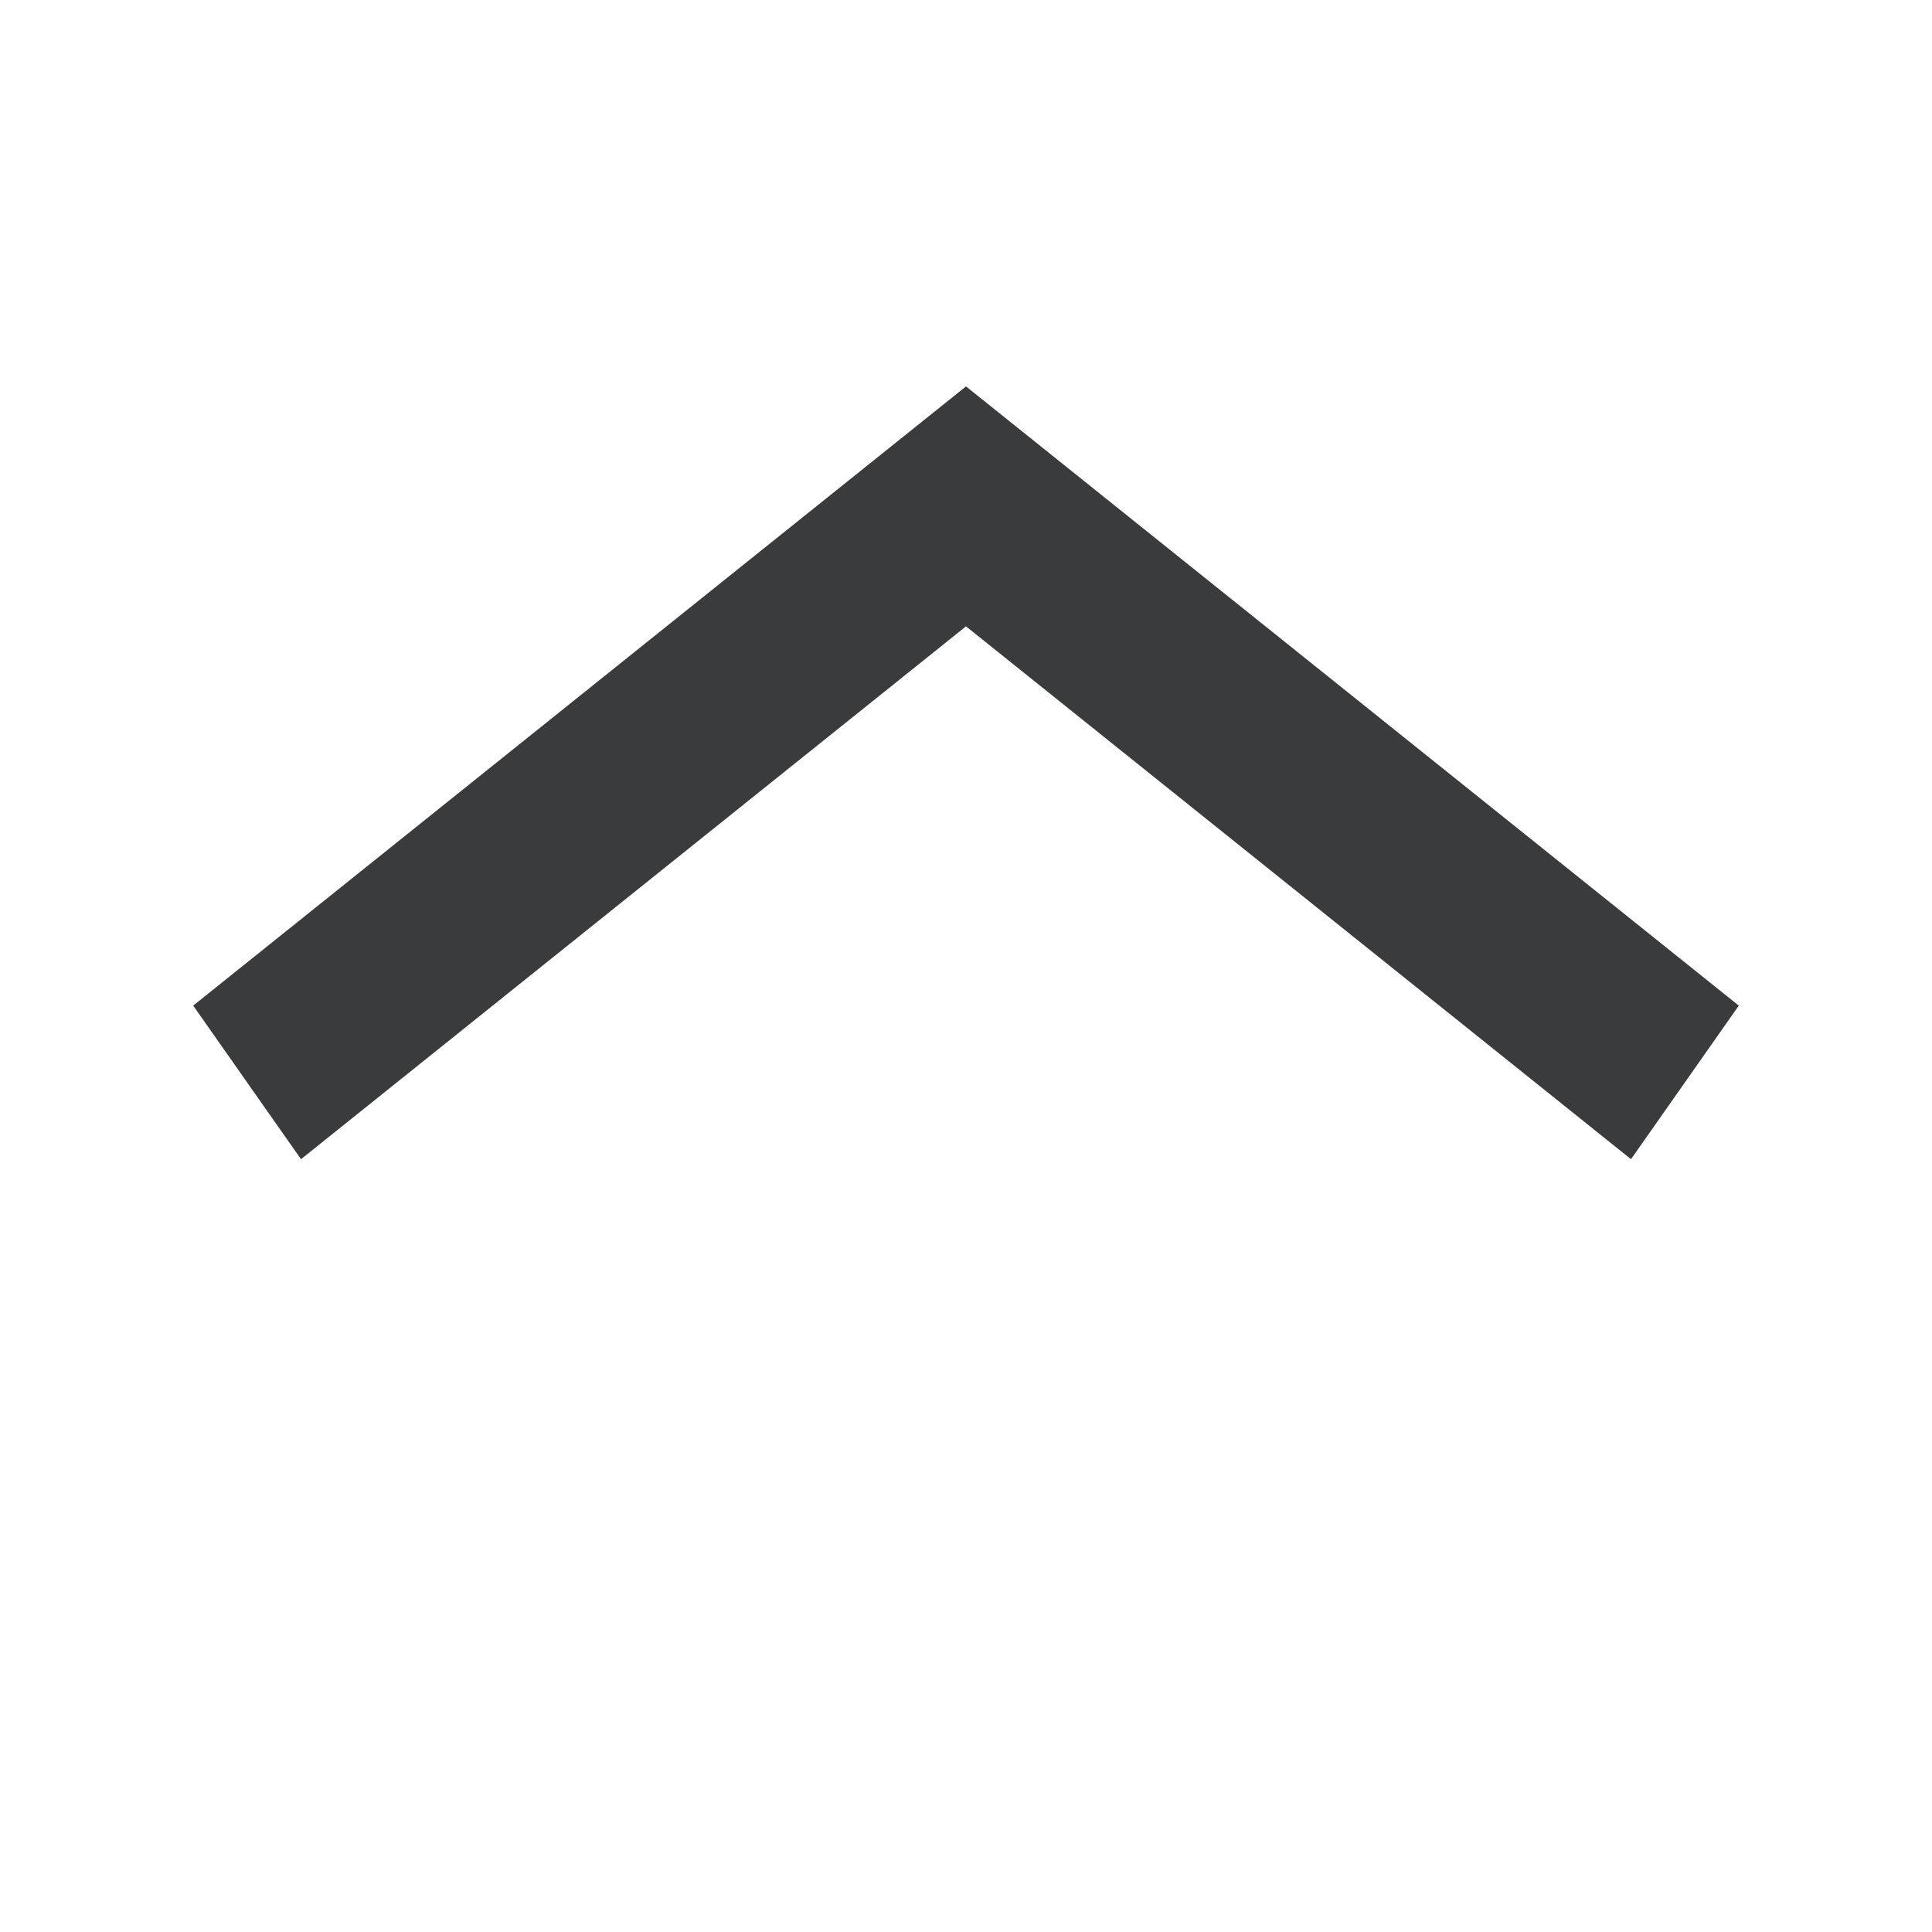
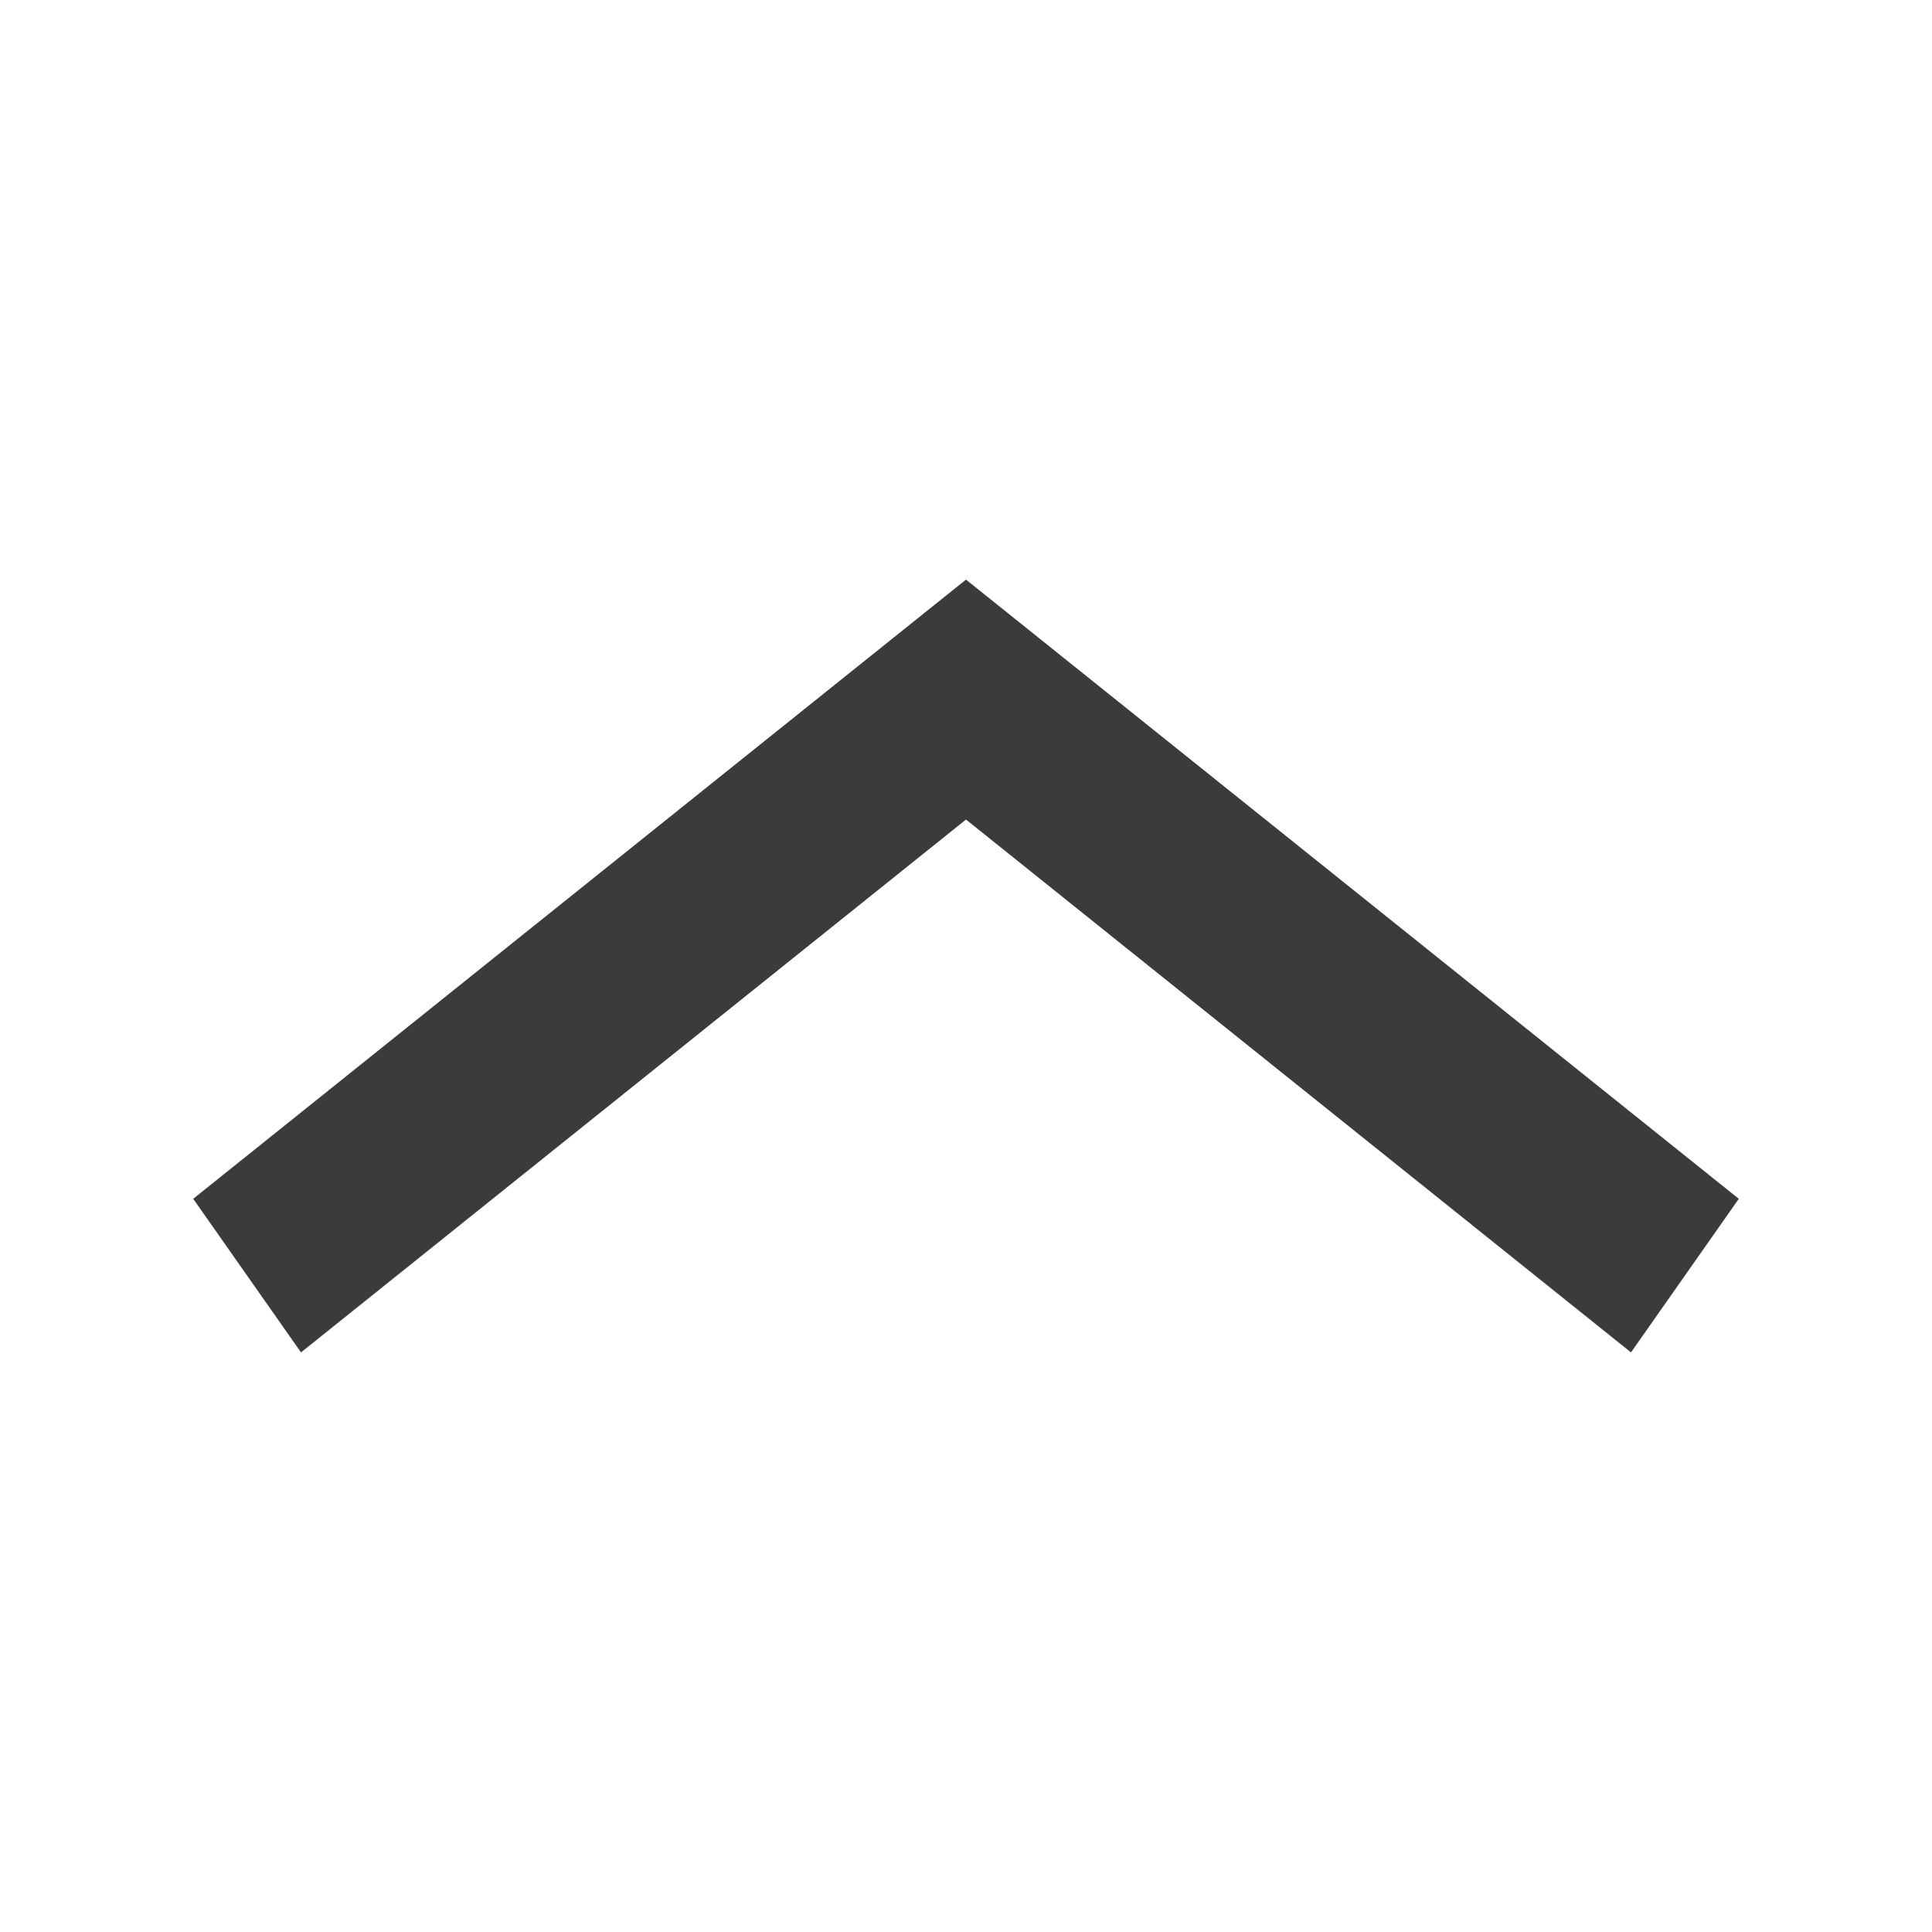
<svg xmlns="http://www.w3.org/2000/svg" width="10" height="10" viewBox="0 0 10 10" fill="none">
-   <path fill-rule="evenodd" clip-rule="evenodd" d="M5 3.242L1.558 6L1 5.205L5 2L9 5.205L8.442 6L5 3.242Z" fill="#3A3B3D" />
+   <path fill-rule="evenodd" clip-rule="evenodd" d="M5 4.242L1.558 7L1 6.205L5 3L9 6.205L8.442 7L5 4.242Z" fill="#3A3B3D" />
</svg>
